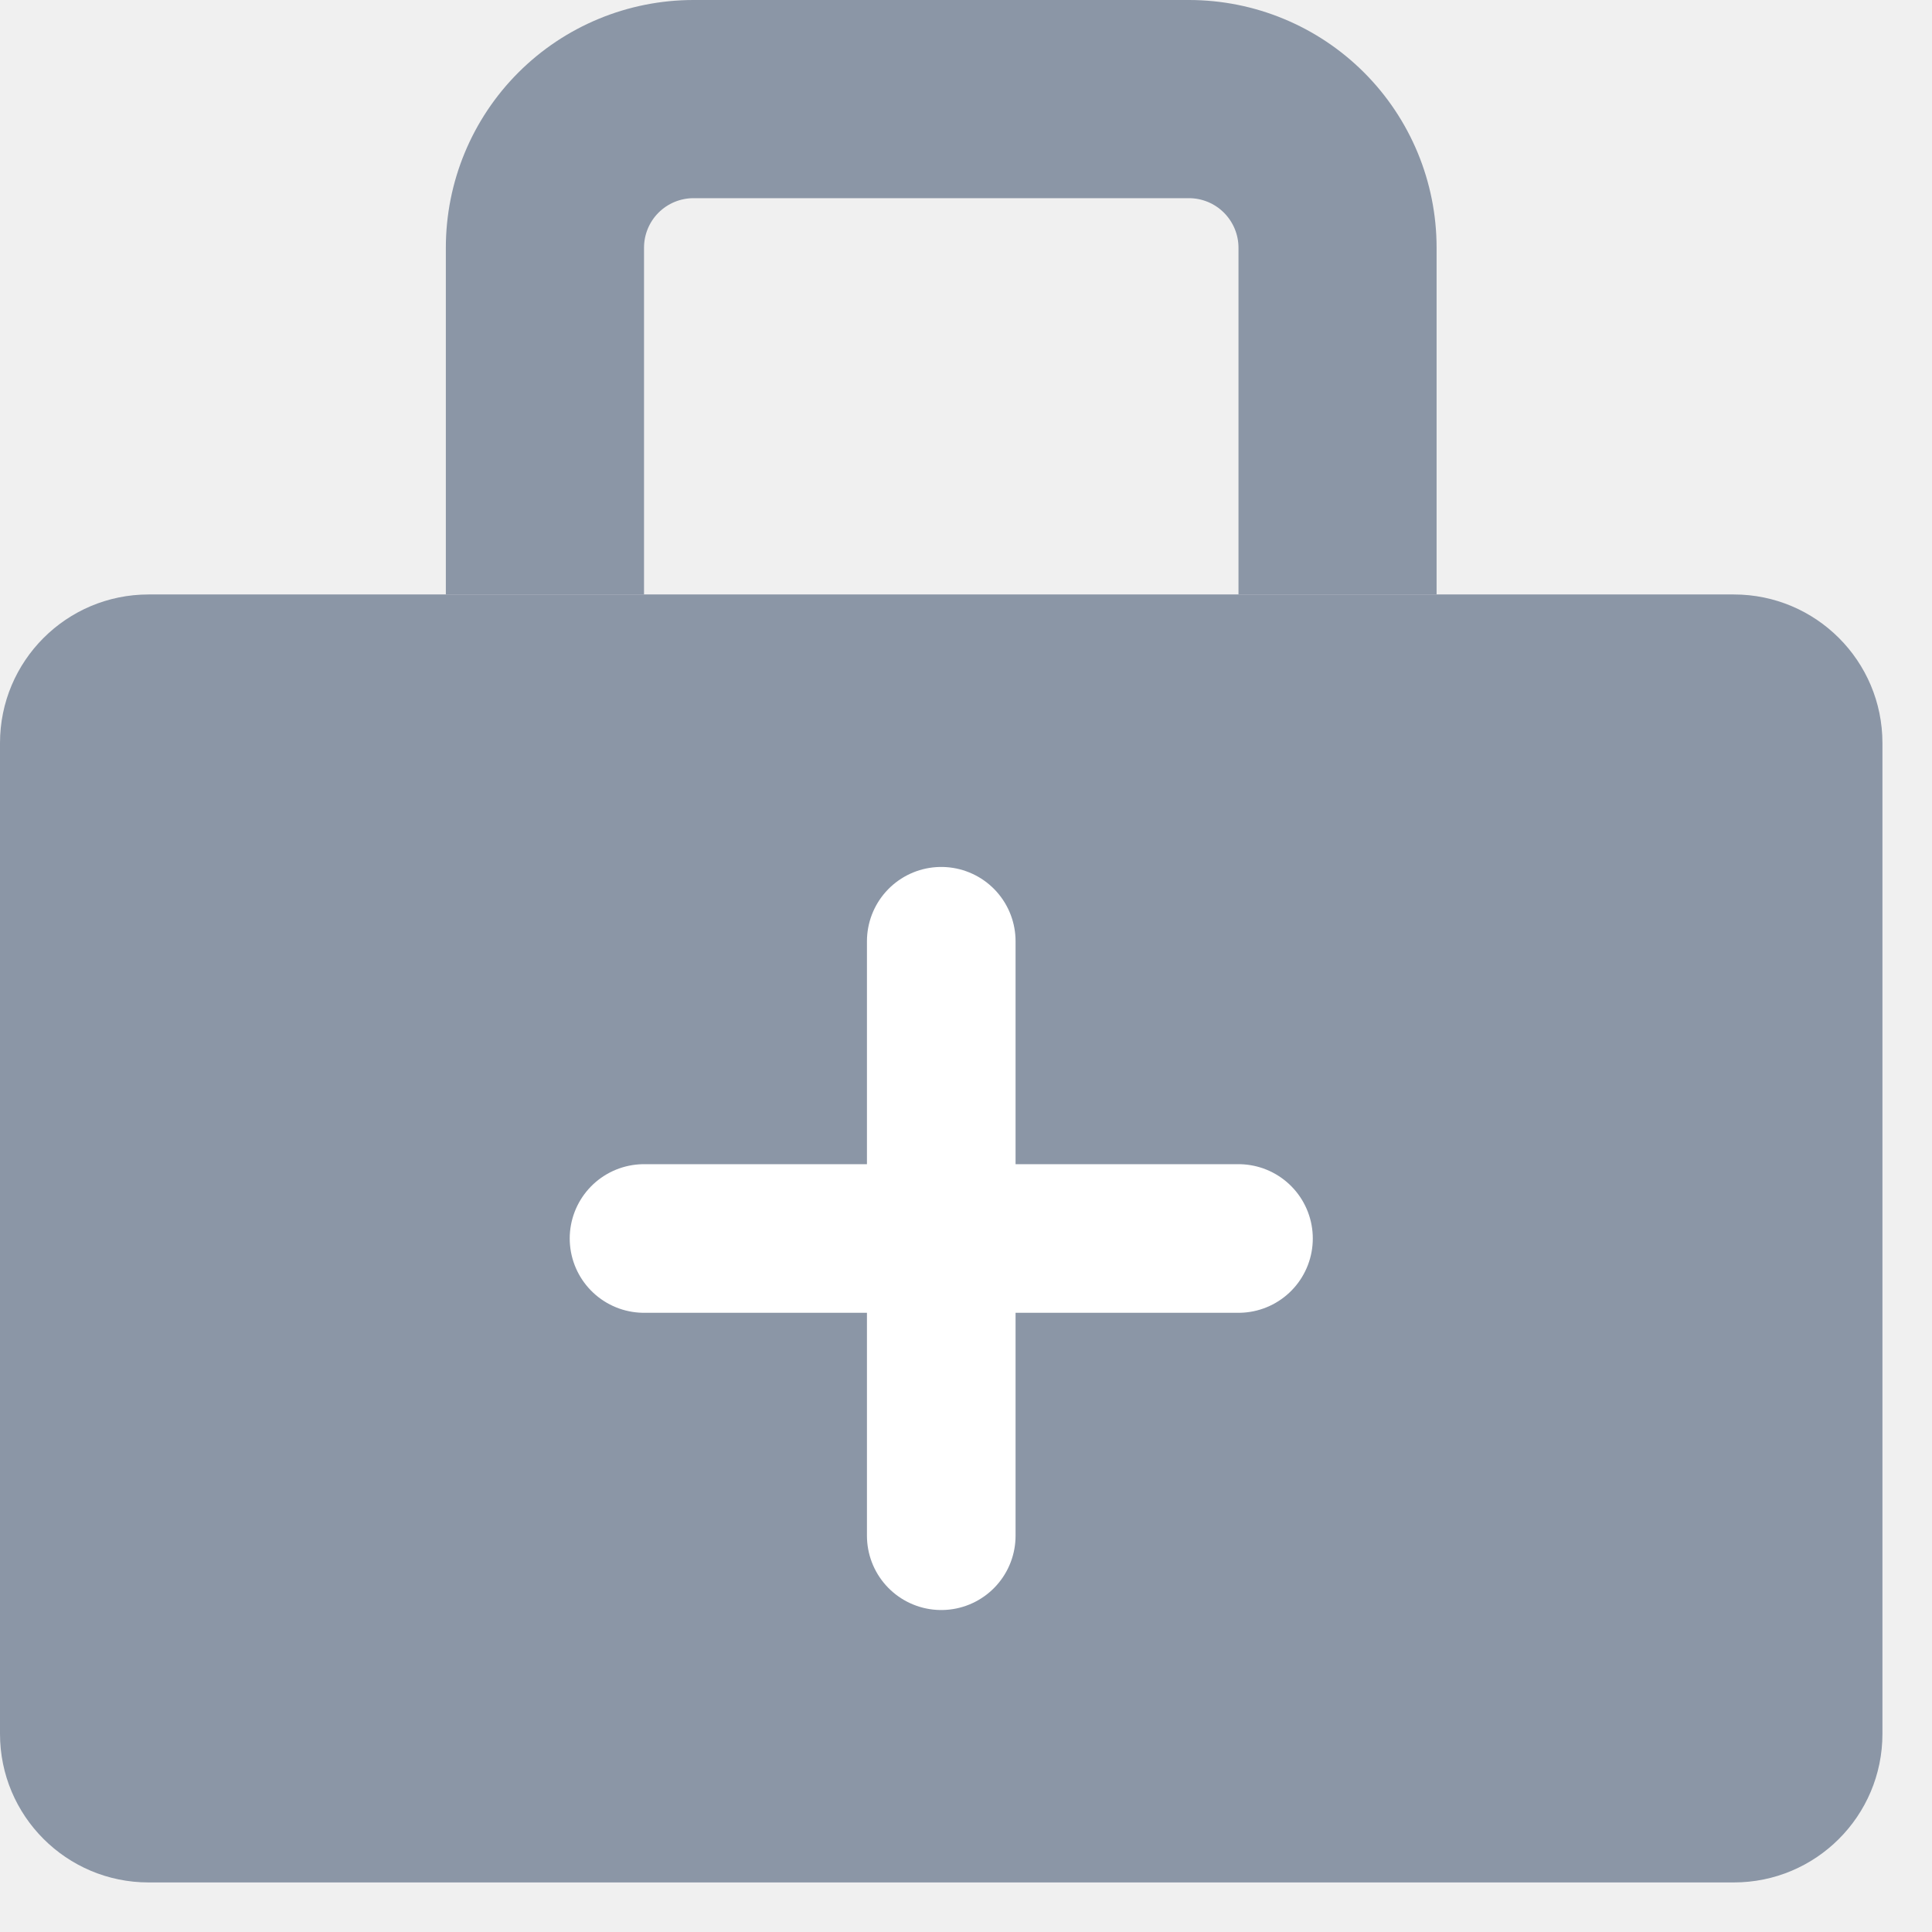
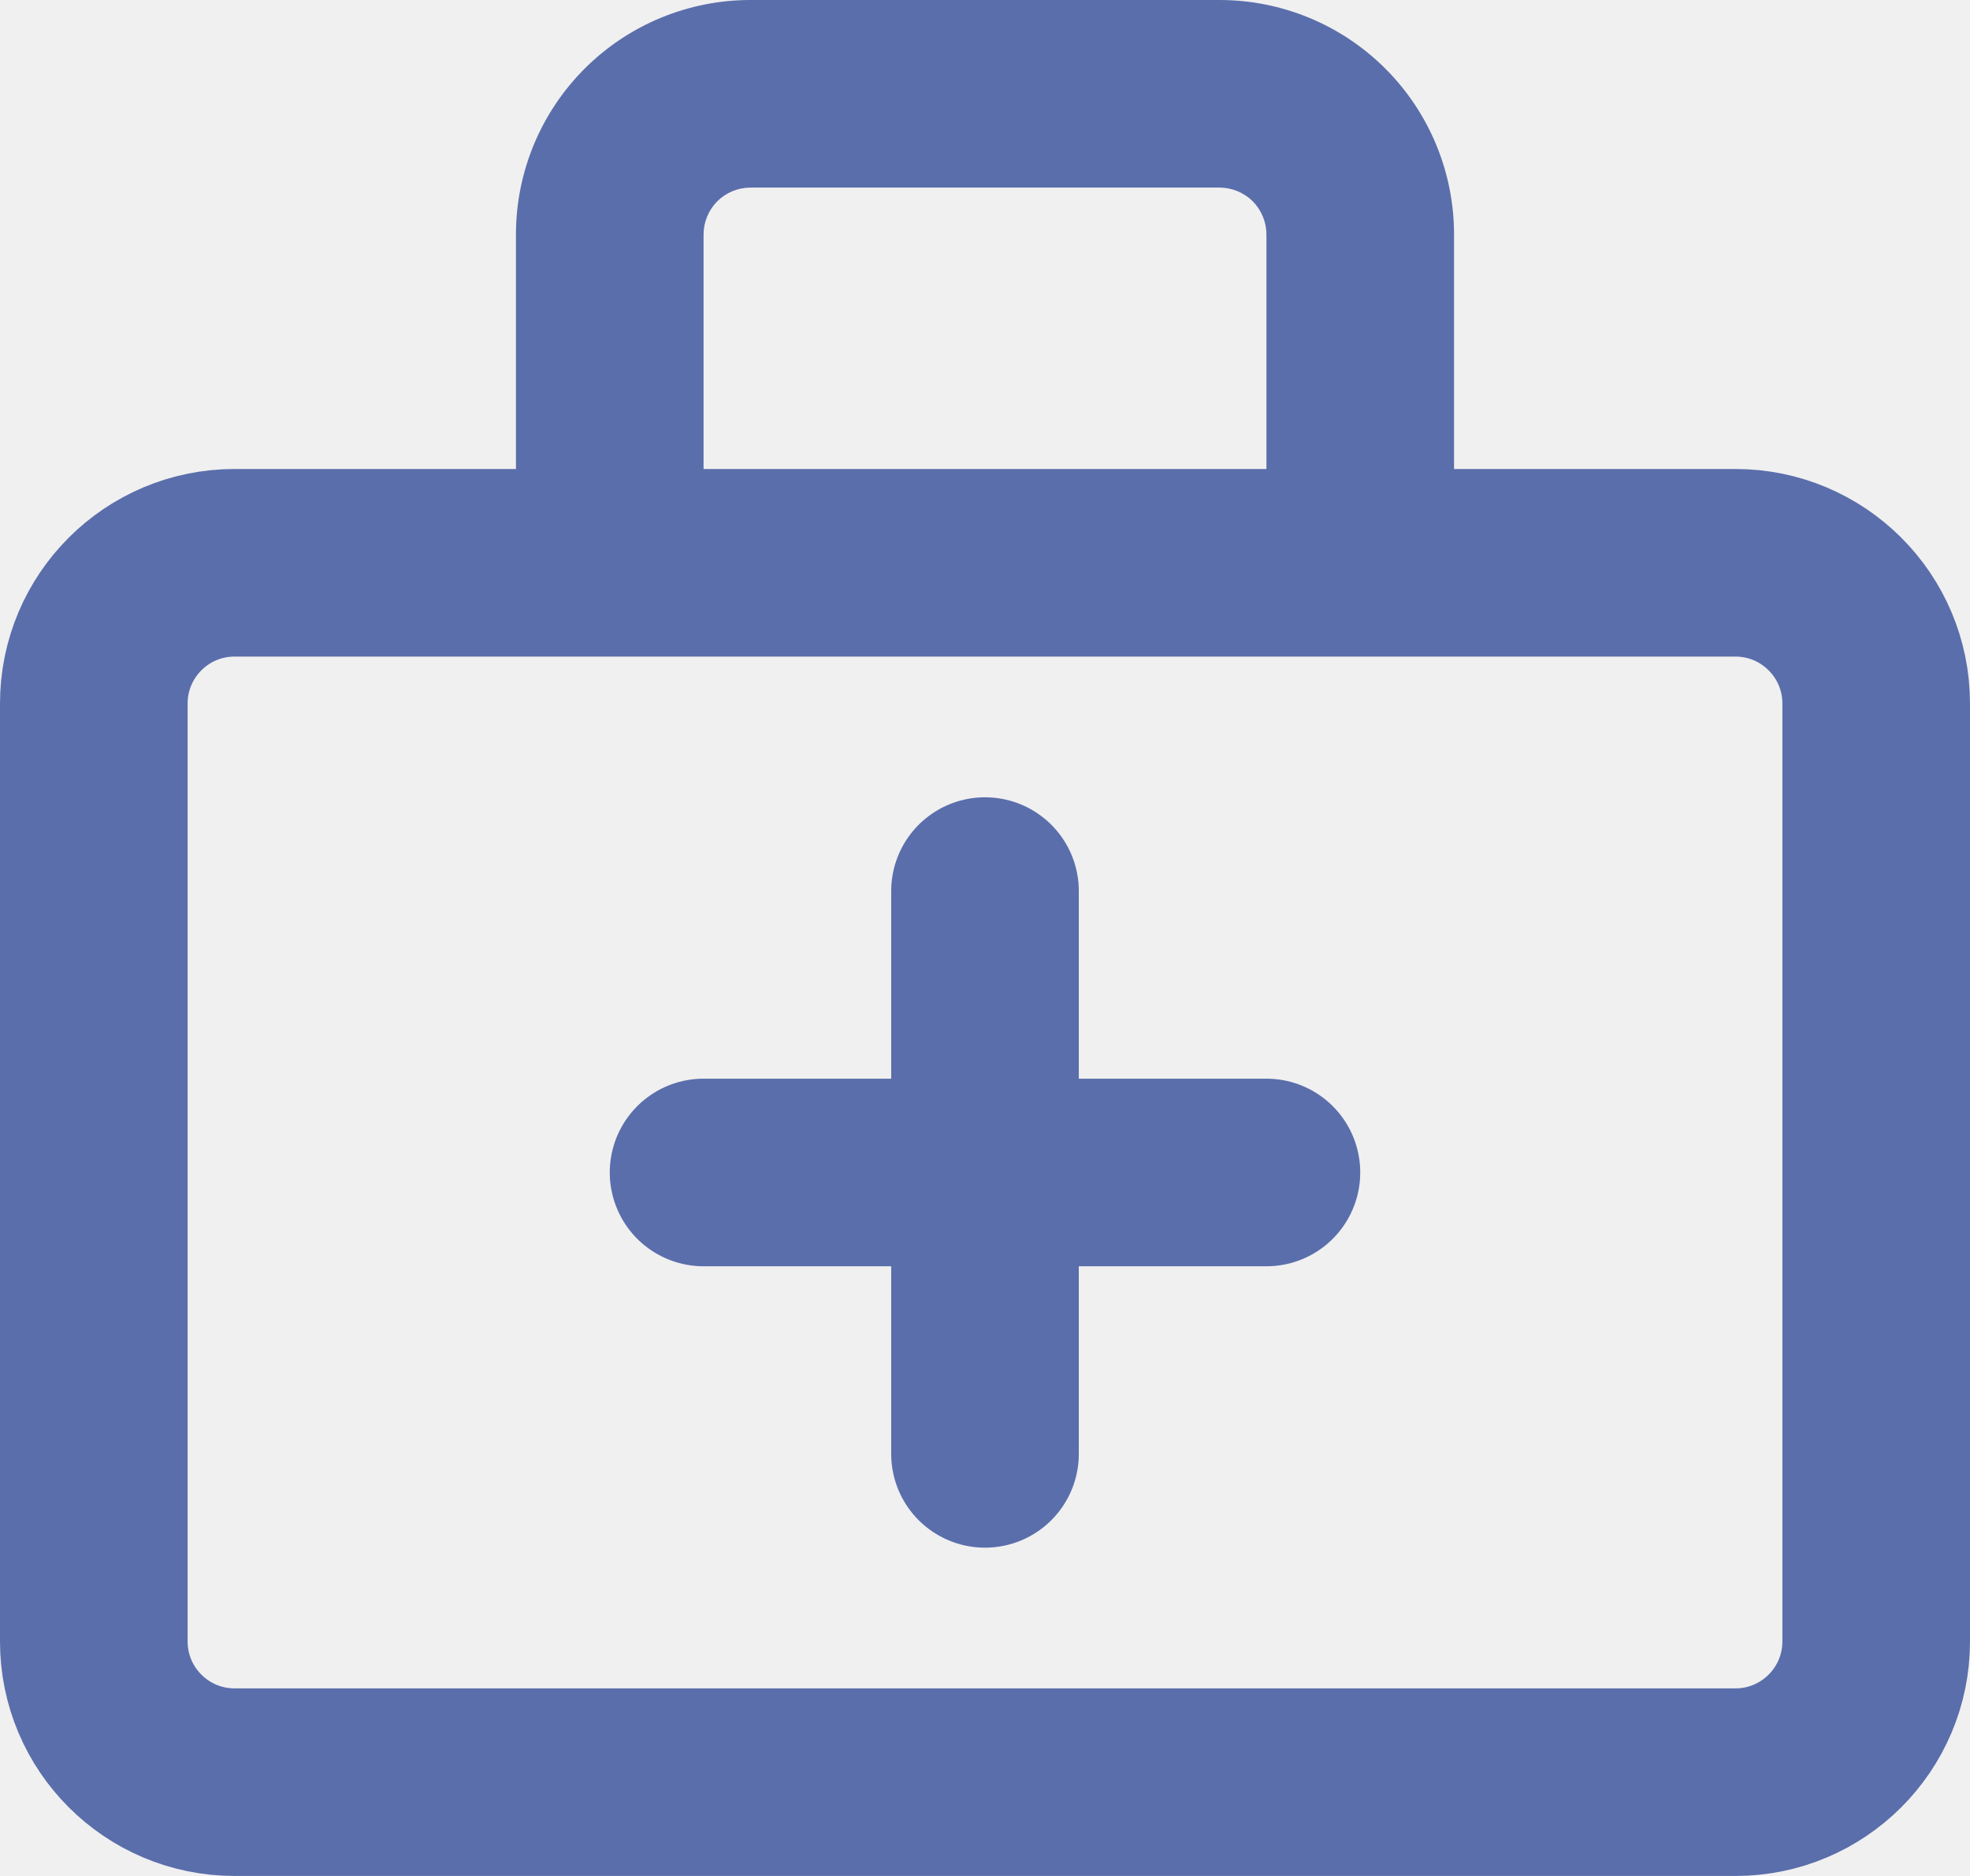
- <svg xmlns="http://www.w3.org/2000/svg" width="26" height="26" viewBox="0 0 26 26" fill="none">
-   <path d="M23.333 8H2C0.895 8 0 8.895 0 10V23.333C0 24.438 0.895 25.333 2 25.333H23.333C24.438 25.333 25.333 24.438 25.333 23.333V10C25.333 8.895 24.438 8 23.333 8Z" fill="#8B96A6" />
-   <path d="M9.333 2.667H16V0H9.333V2.667ZM16.667 3.333V8H19.333V3.333H16.667ZM8.667 8V3.333H6V8H8.667ZM16 2.667C16.177 2.667 16.346 2.737 16.471 2.862C16.596 2.987 16.667 3.157 16.667 3.333H19.333C19.333 2.449 18.982 1.601 18.357 0.976C17.732 0.351 16.884 0 16 0V2.667ZM9.333 0C8.449 0 7.601 0.351 6.976 0.976C6.351 1.601 6 2.449 6 3.333H8.667C8.667 3.157 8.737 2.987 8.862 2.862C8.987 2.737 9.157 2.667 9.333 2.667V0Z" fill="#8B96A6" />
-   <path d="M8.667 16.667H16.667H8.667ZM12.667 12.667V20.667V12.667Z" fill="black" />
-   <path d="M8.667 16.667H16.667M12.667 12.667V20.667" stroke="white" stroke-width="2" stroke-linecap="round" stroke-linejoin="round" />
+ <svg xmlns="http://www.w3.org/2000/svg" width="21" height="20" viewBox="0 0 21 20" fill="none">
+   <path d="M18.5 6H2.5C1.672 6 1 6.672 1 7.5V17.5C1 18.328 1.672 19 2.5 19H18.5C19.328 19 20 18.328 20 17.5V7.5C20 6.672 19.328 6 18.5 6Z" stroke="#5A6EAB" stroke-width="2" stroke-linejoin="round" />
+   <path d="M8 2H13V0H8V2ZM13.5 2.5V6H15.5V2.5H13.5ZM7.5 6V2.5H5.5V6H7.5ZM13 2C13.133 2 13.26 2.053 13.354 2.146C13.447 2.24 13.5 2.367 13.5 2.5H15.5C15.5 1.837 15.237 1.201 14.768 0.732C14.299 0.263 13.663 0 13 0V2ZM8 0C7.337 0 6.701 0.263 6.232 0.732C5.763 1.201 5.5 1.837 5.5 2.5H7.5C7.5 2.367 7.553 2.24 7.646 2.146C7.74 2.053 7.867 2 8 2V0Z" fill="#5A6EAB" />
+   <path d="M7.5 12.5H13.5M10.5 9.5V15.5" stroke="#5A6EAB" stroke-width="2" stroke-linecap="round" stroke-linejoin="round" />
</svg>
